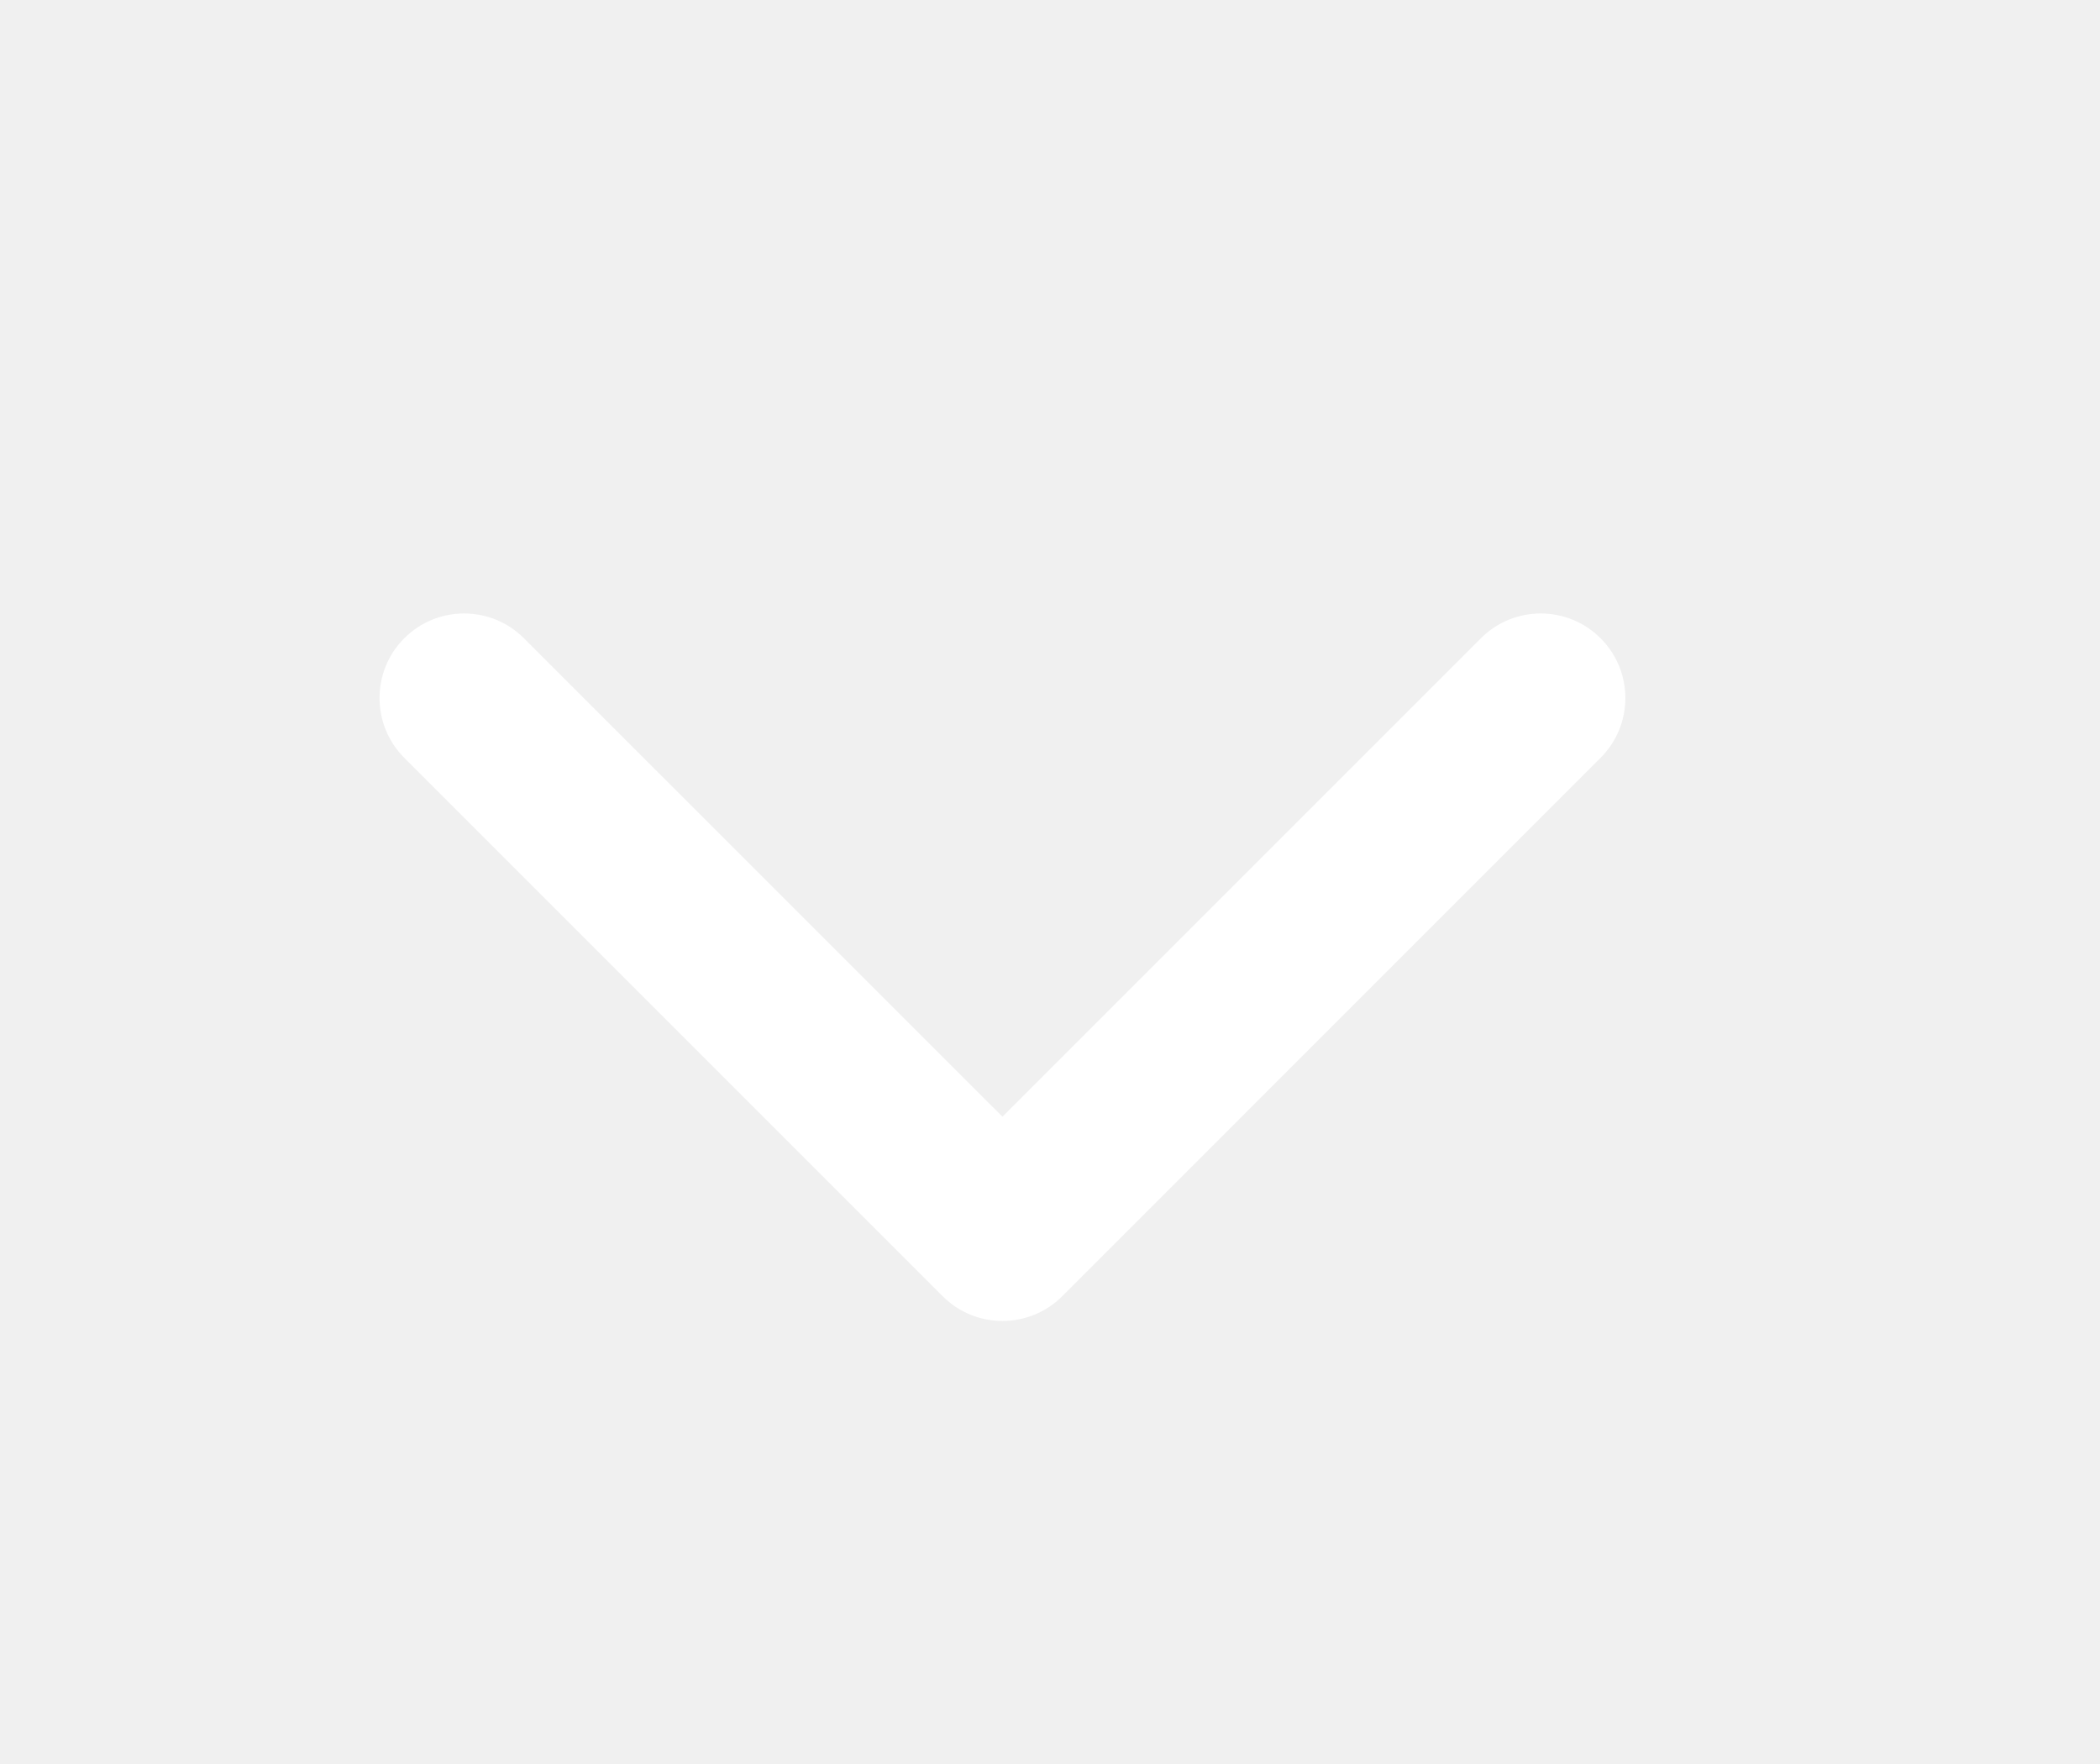
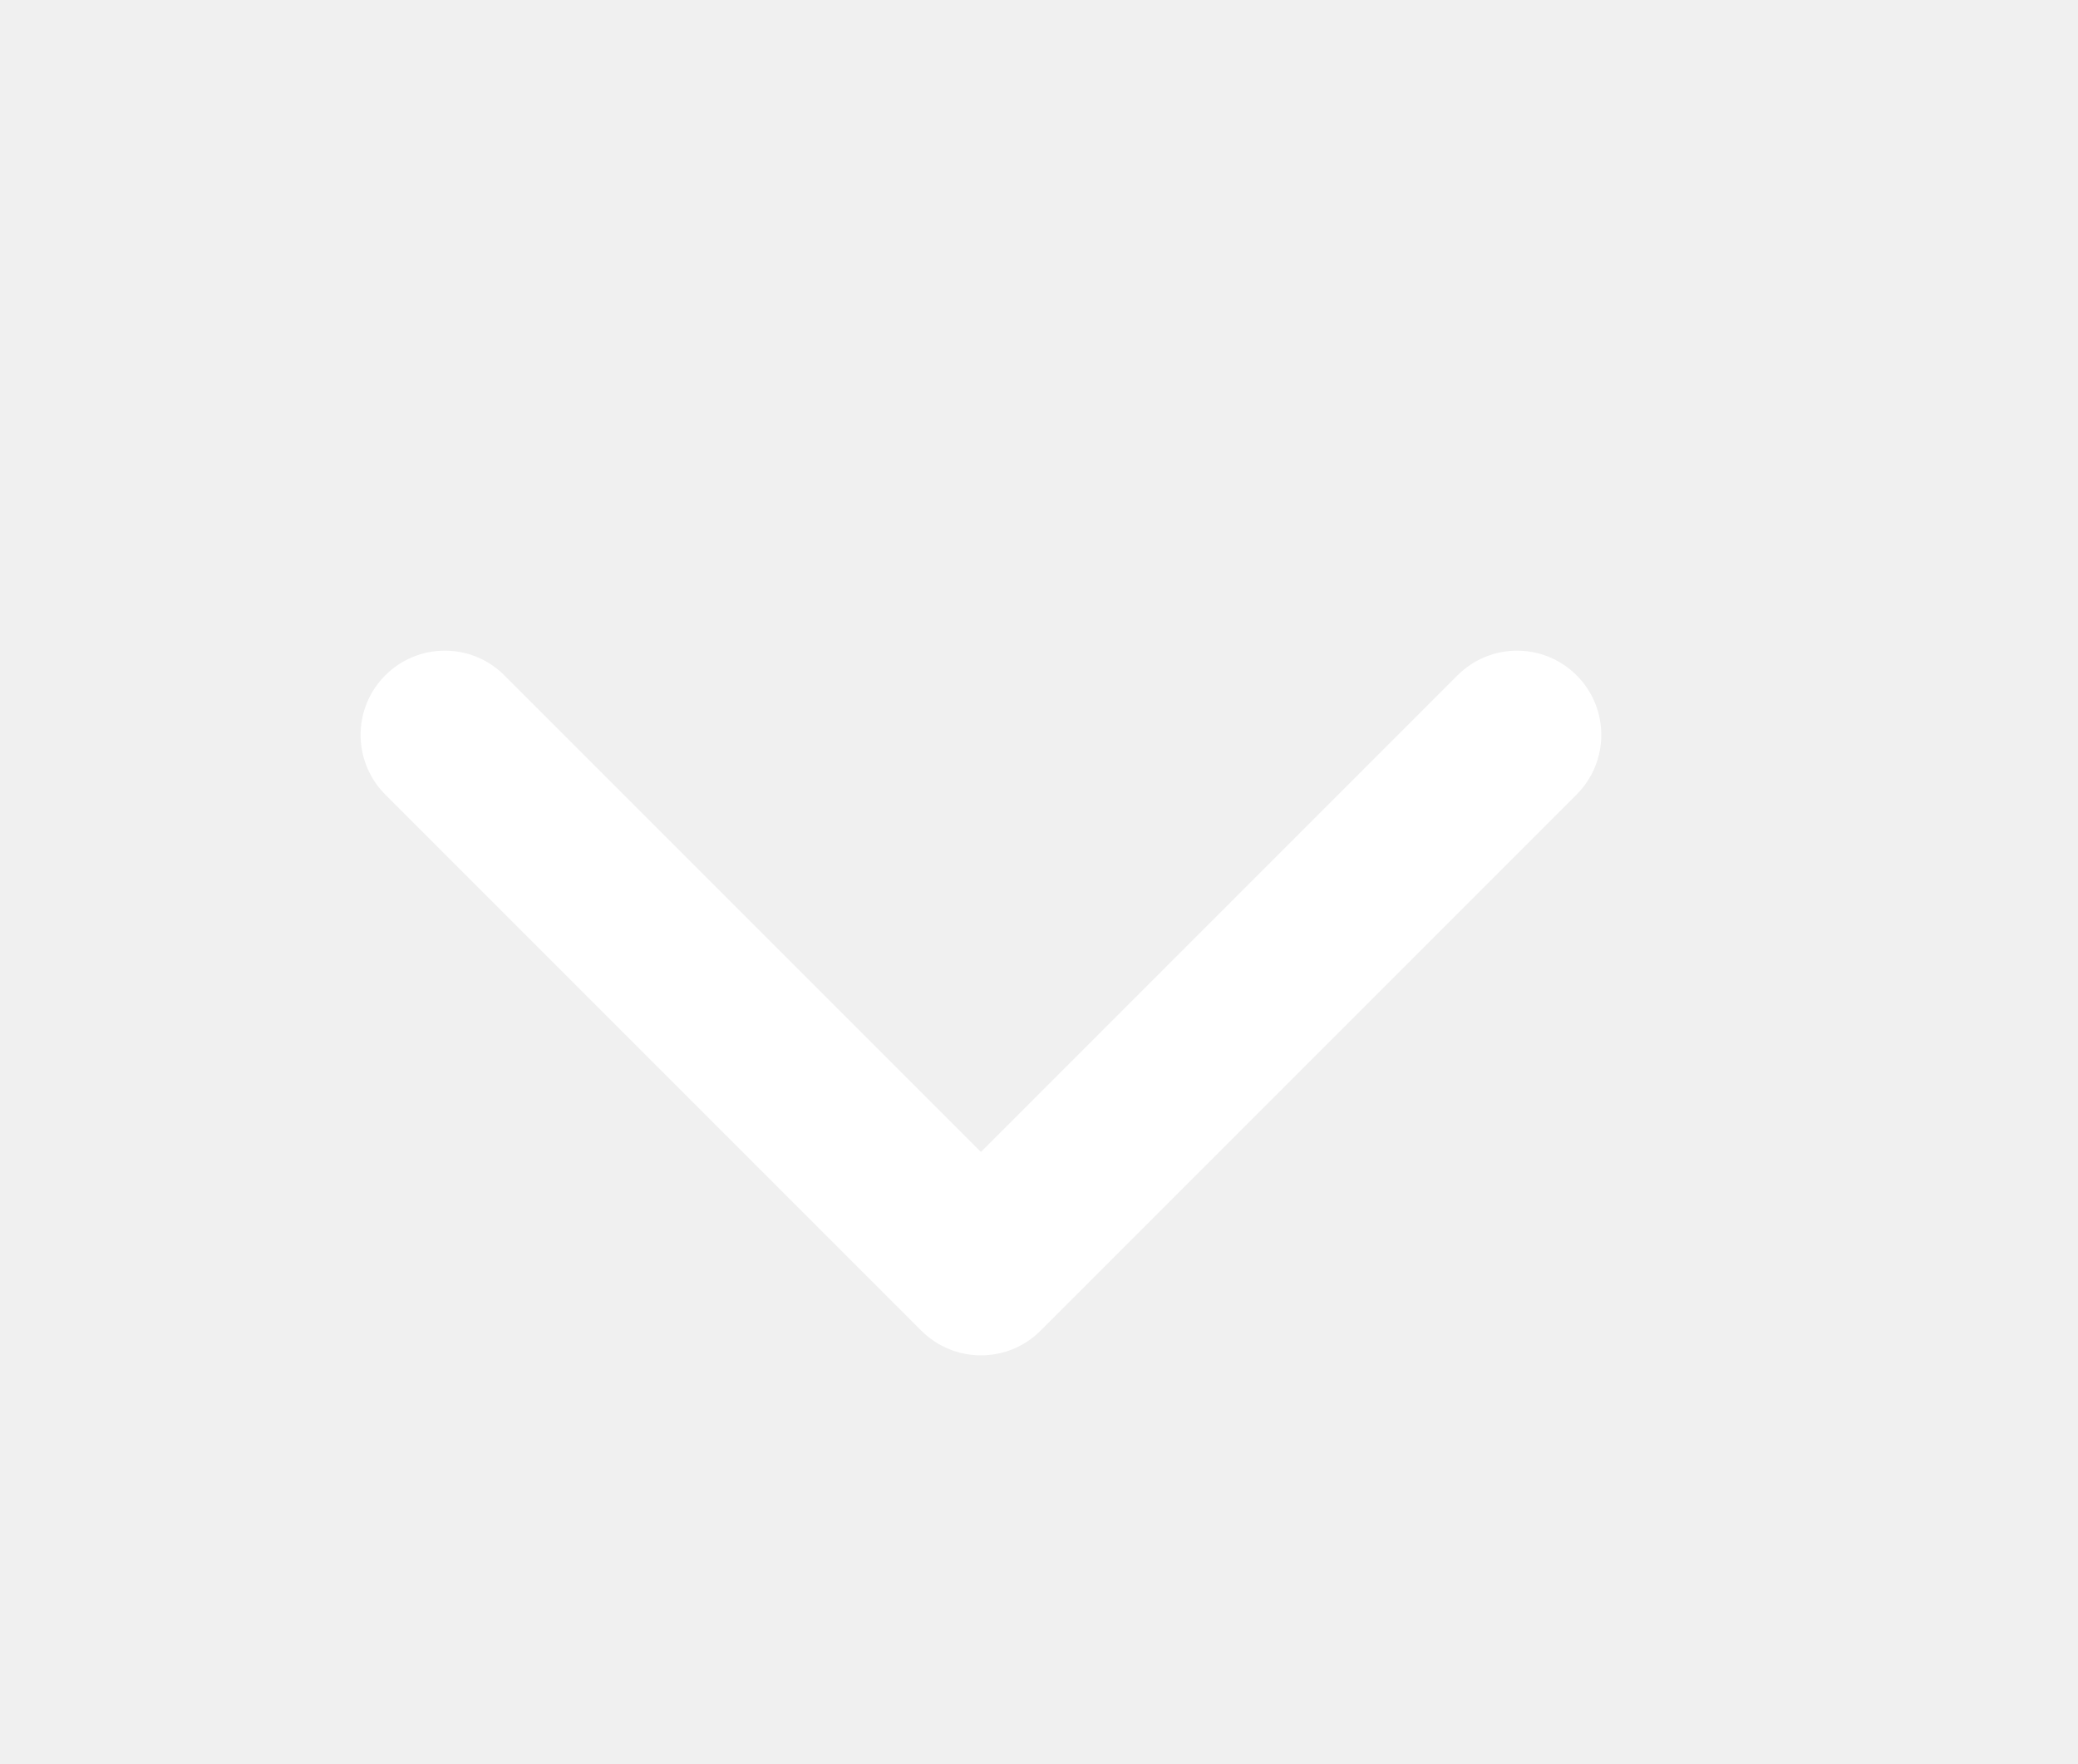
- <svg xmlns="http://www.w3.org/2000/svg" width="25" height="21" viewBox="0 0 25 21" fill="none">
-   <path d="M11.222 15.431C11.615 15.824 12.252 15.824 12.646 15.431L19.054 9.022C19.448 8.629 19.448 7.991 19.054 7.598C18.661 7.205 18.023 7.205 17.63 7.598L11.934 13.294L6.237 7.598C5.844 7.205 5.206 7.205 4.813 7.598C4.42 7.991 4.42 8.629 4.813 9.022L11.222 15.431ZM10.927 13.291V14.719H12.941V13.291H10.927Z" fill="white" />
+ <svg xmlns="http://www.w3.org/2000/svg" width="33" height="28" viewBox="0 0 33 28" fill="none">
+   <path d="M14.632 21.13C15.155 21.652 16.002 21.652 16.524 21.13L25.038 12.616C25.56 12.093 25.56 11.246 25.038 10.724C24.515 10.201 23.669 10.201 23.146 10.724L15.578 18.292L8.01 10.724C7.488 10.201 6.641 10.201 6.118 10.724C5.596 11.246 5.596 12.093 6.118 12.616L14.632 21.13ZM14.24 18.288V20.183H16.916V18.288H14.24Z" fill="white" />
</svg>
